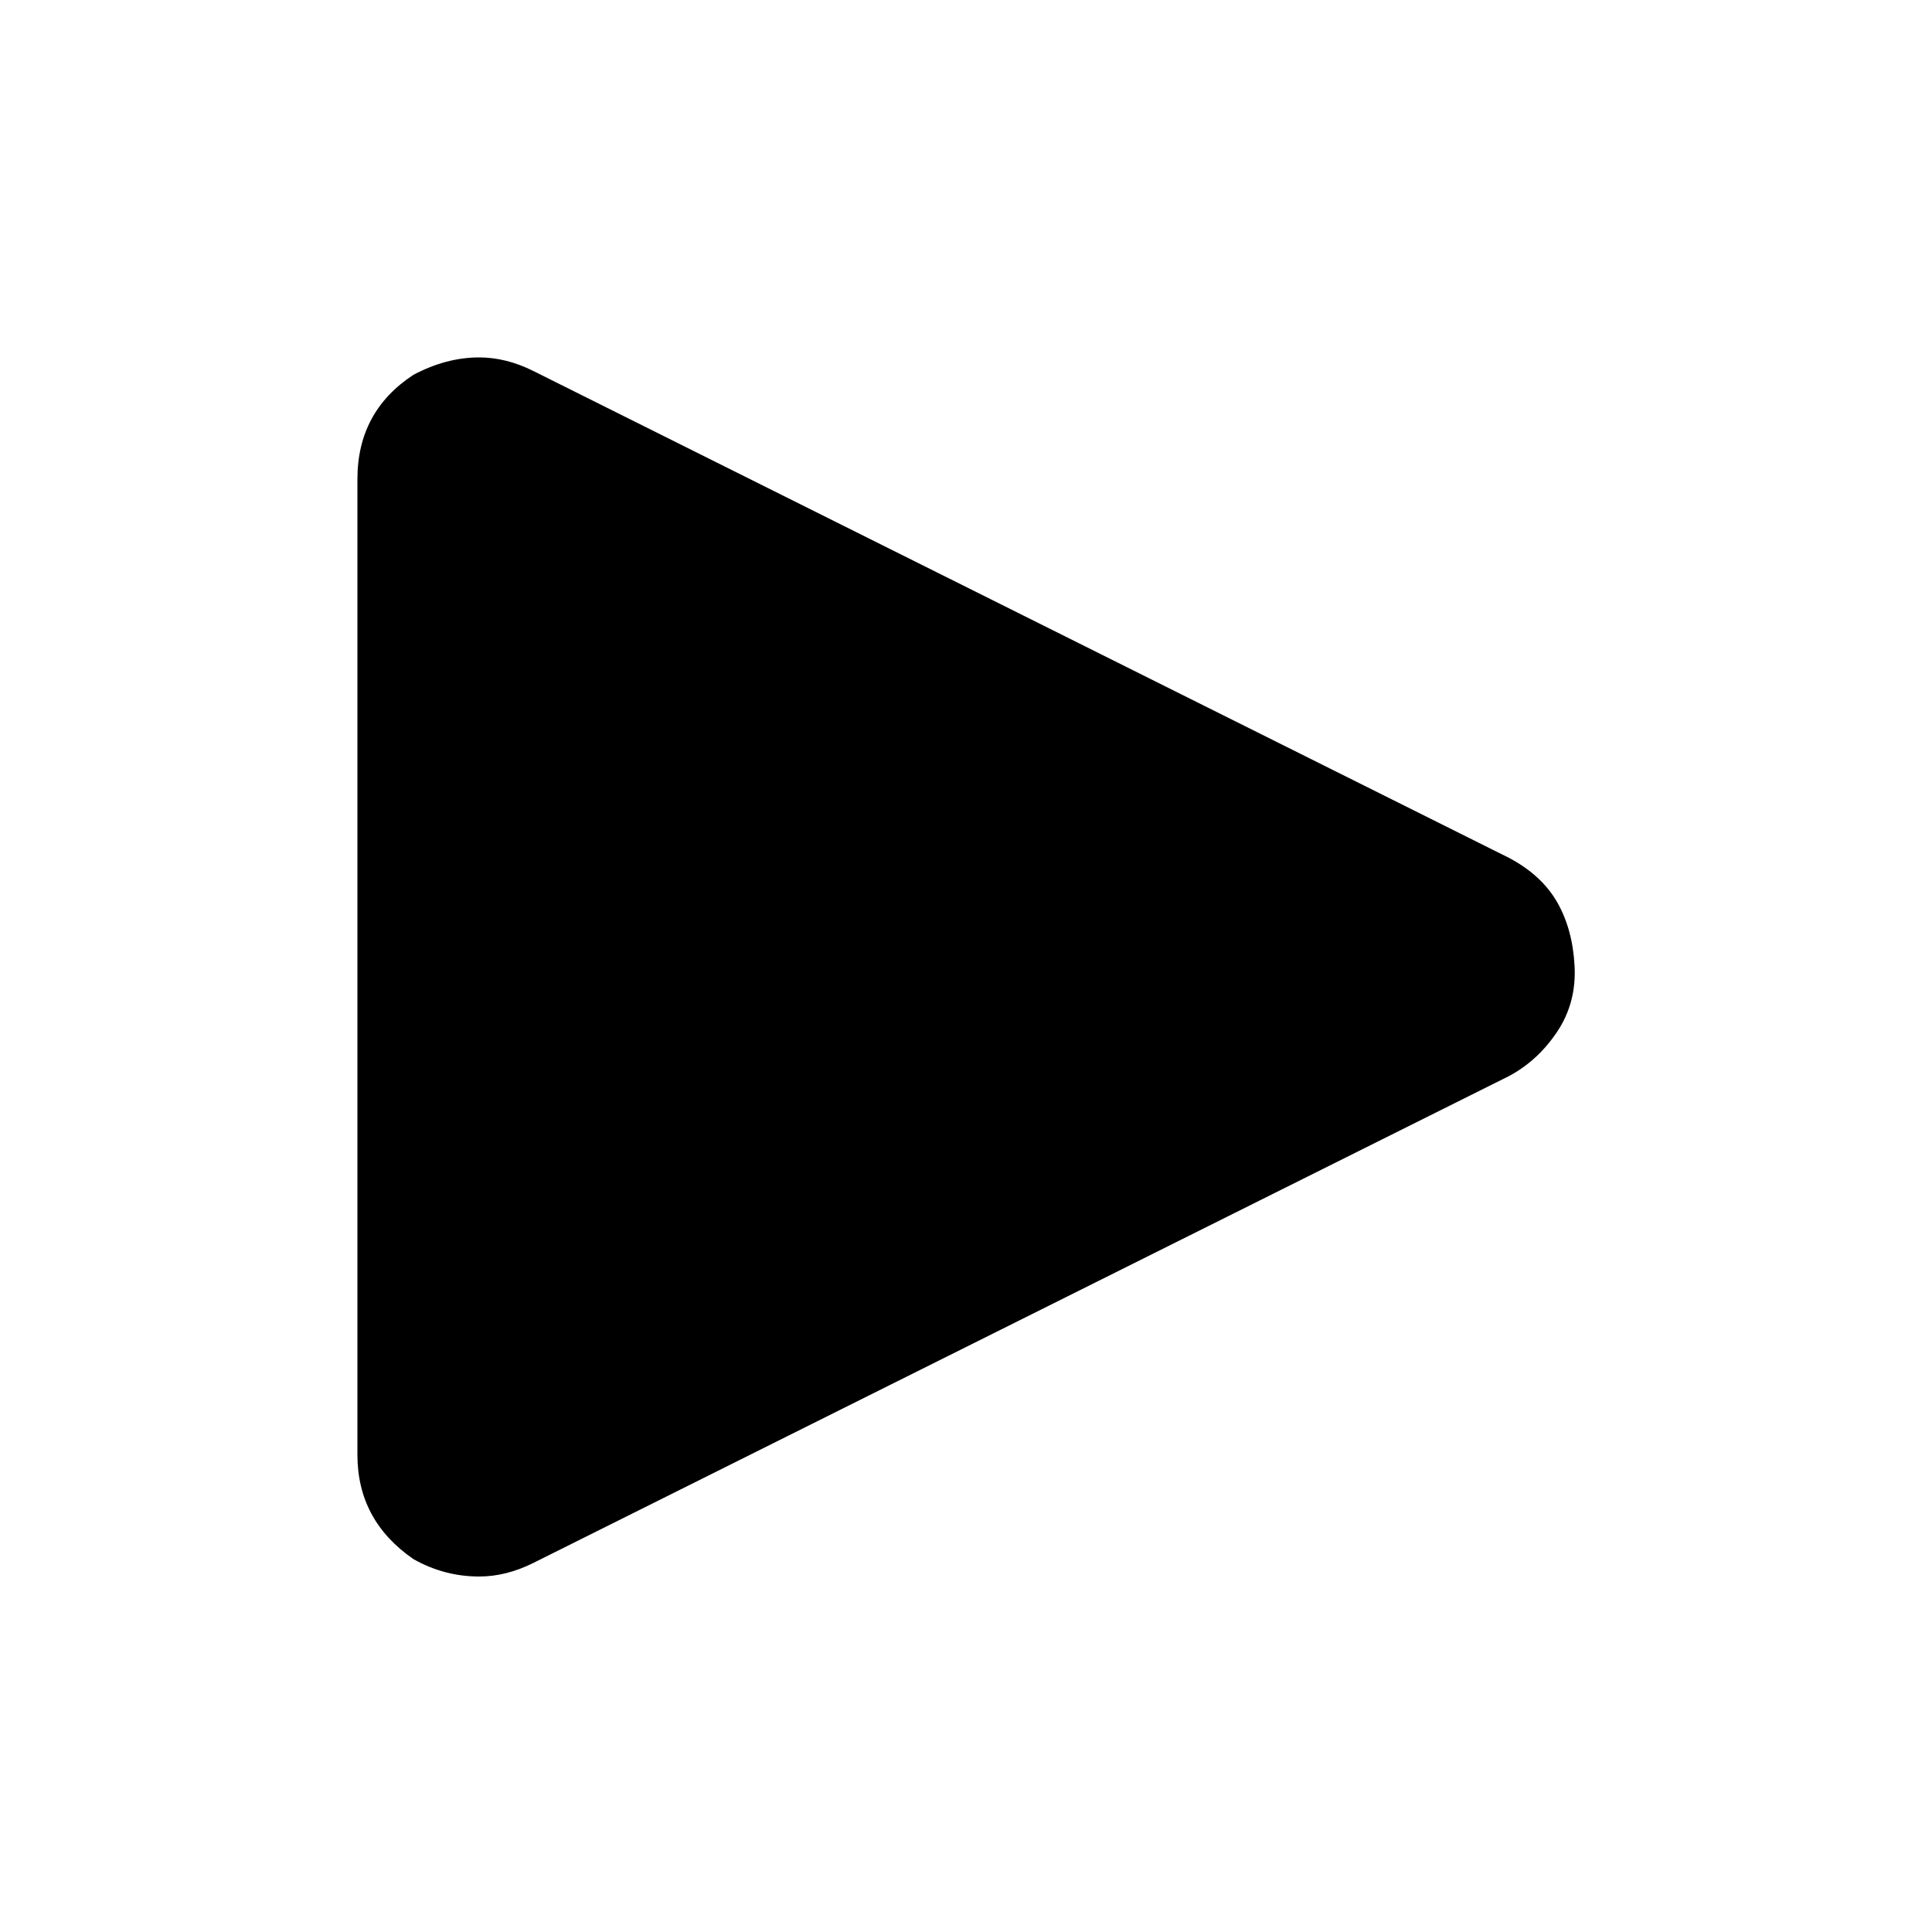
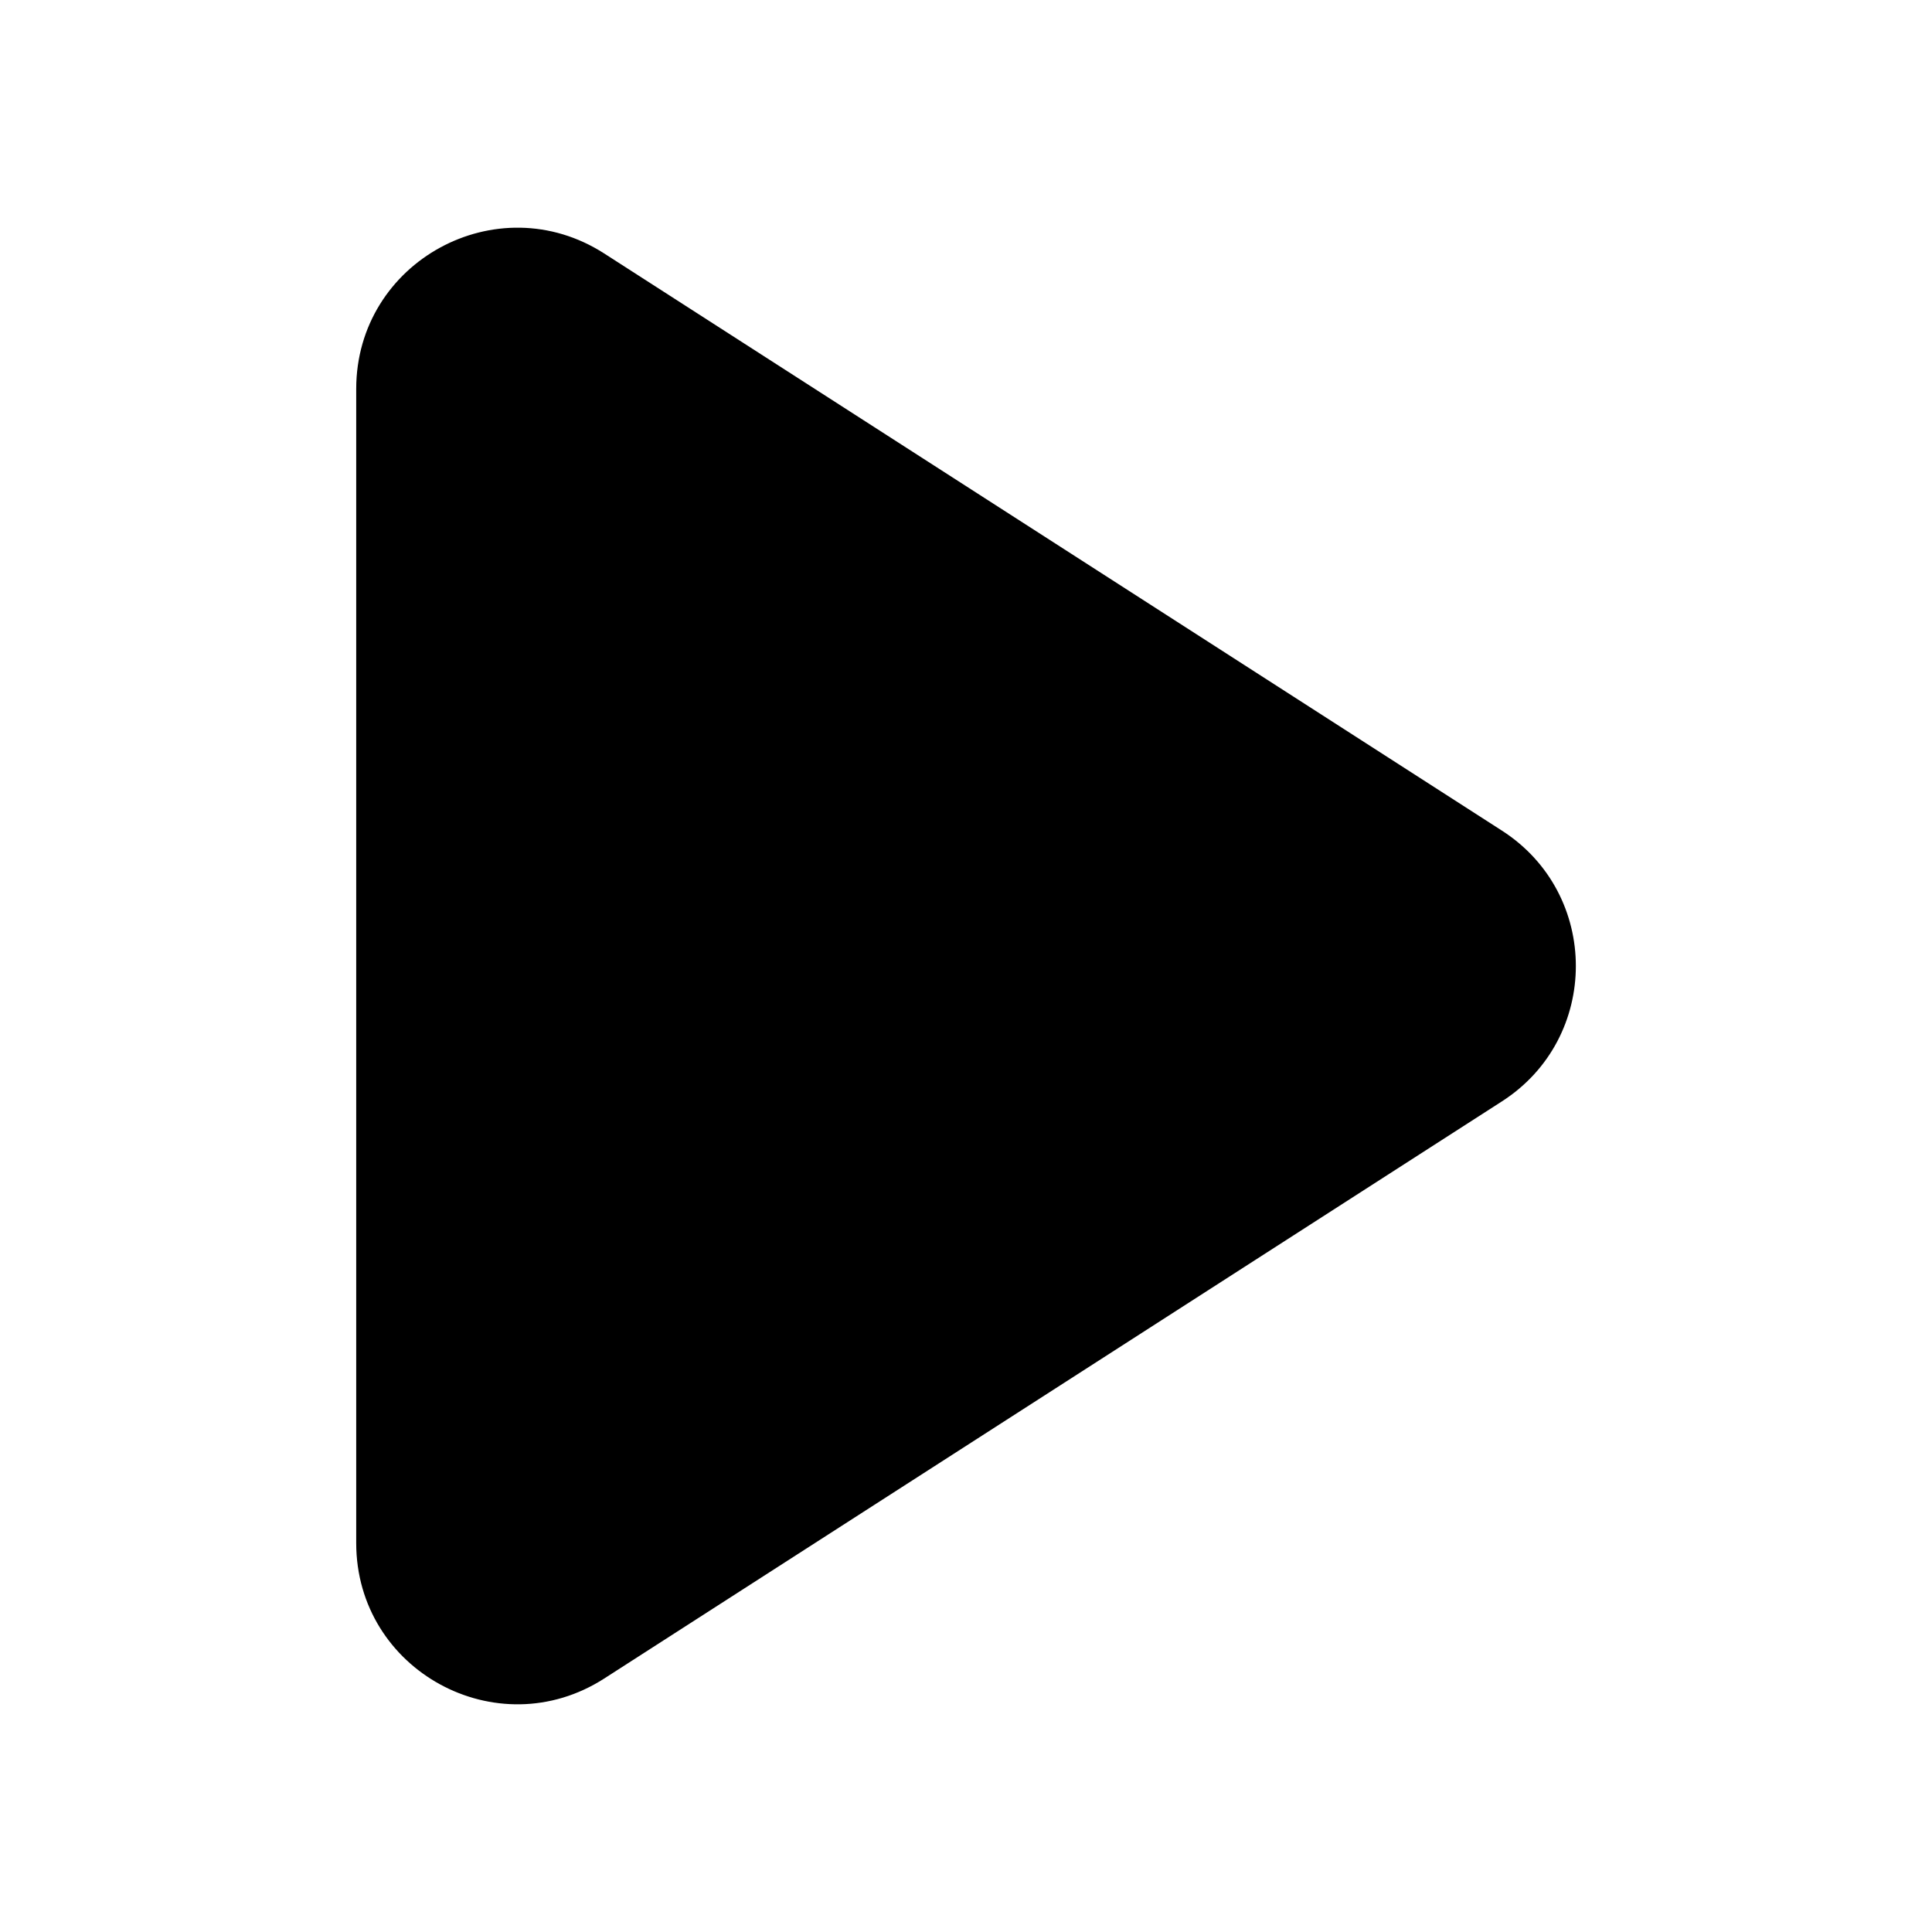
- <svg xmlns="http://www.w3.org/2000/svg" fill="#000000" width="800px" height="800px" viewBox="0 0 32 32" version="1.1">
-   <path d="M5.92 24.096q0 1.088 0.928 1.728 0.512 0.288 1.088 0.288 0.448 0 0.896-0.224l16.16-8.064q0.48-0.256 0.8-0.736t0.288-1.088-0.288-1.056-0.8-0.736l-16.16-8.064q-0.448-0.224-0.896-0.224-0.544 0-1.088 0.288-0.928 0.608-0.928 1.728v16.16z" />
+ <svg xmlns="http://www.w3.org/2000/svg" width="800px" height="800px" viewBox="0 0 24 24" fill="none">
+   <path d="M7.506 3.149C6.175 2.294 4.425 3.249 4.425 4.832V19.168C4.425 20.751 6.175 21.706 7.506 20.851L18.657 13.682C19.882 12.895 19.882 11.105 18.657 10.318L7.506 3.149Z" fill="#000000" />
</svg>
